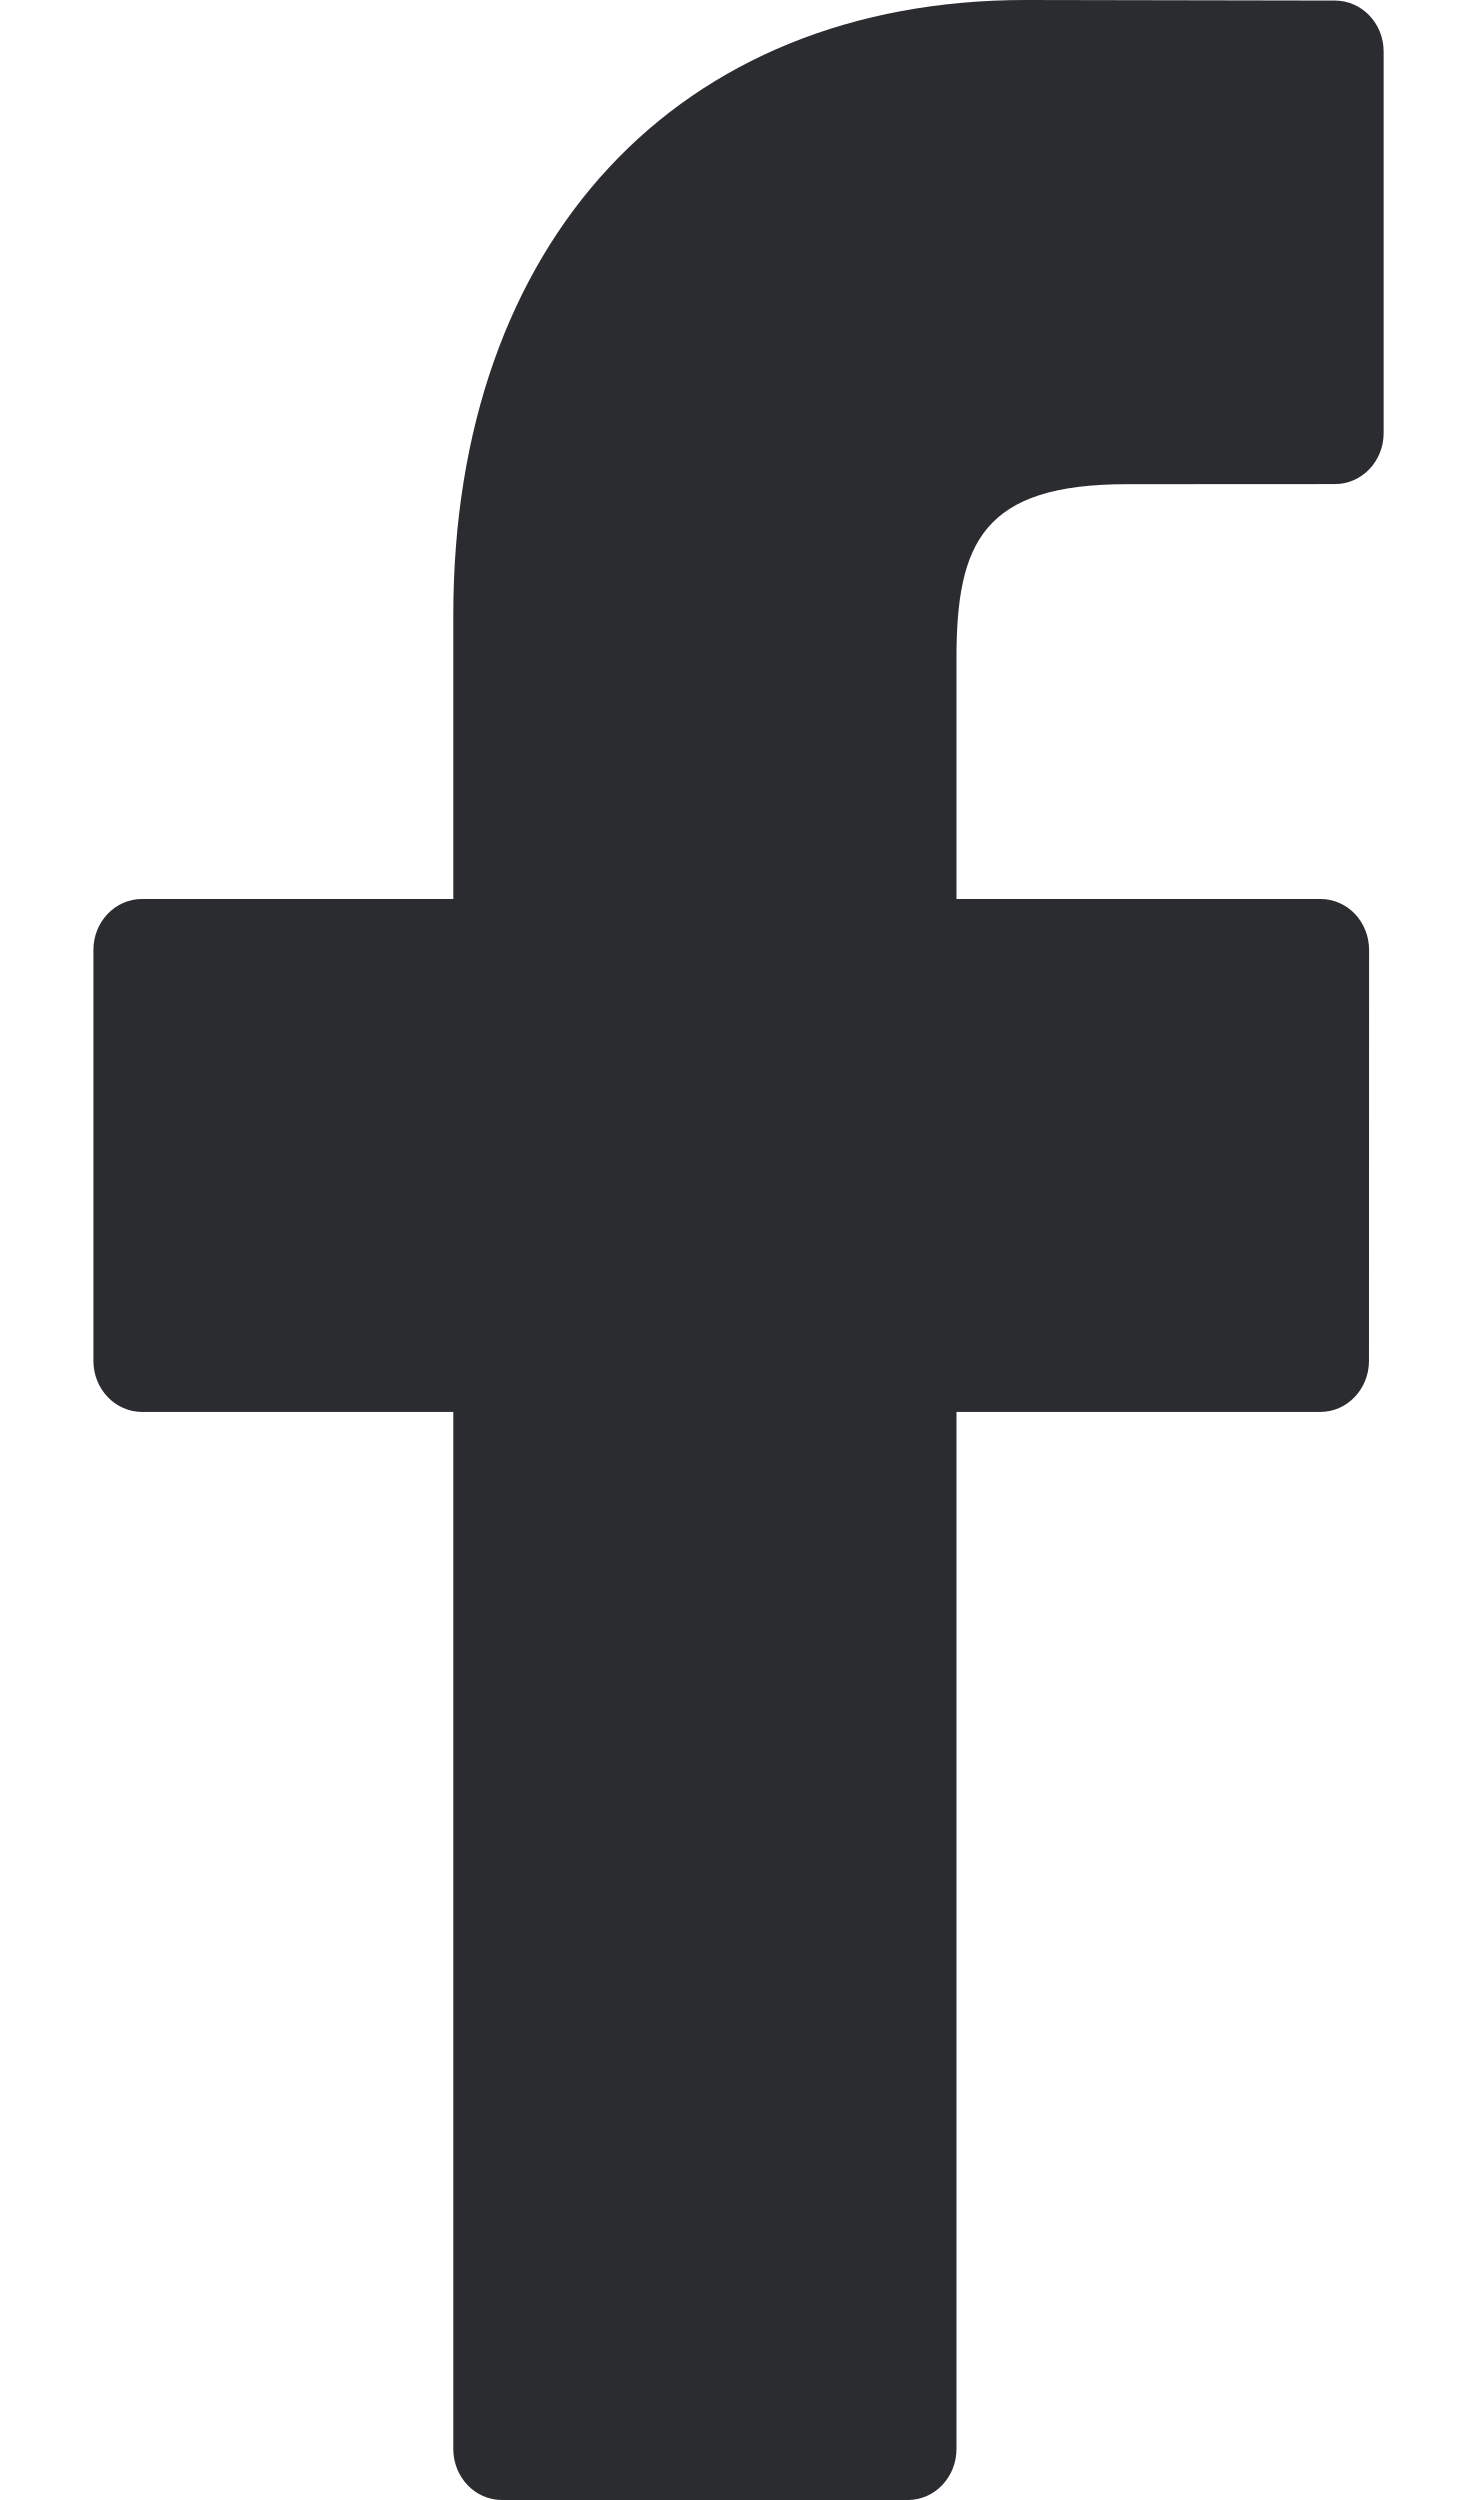
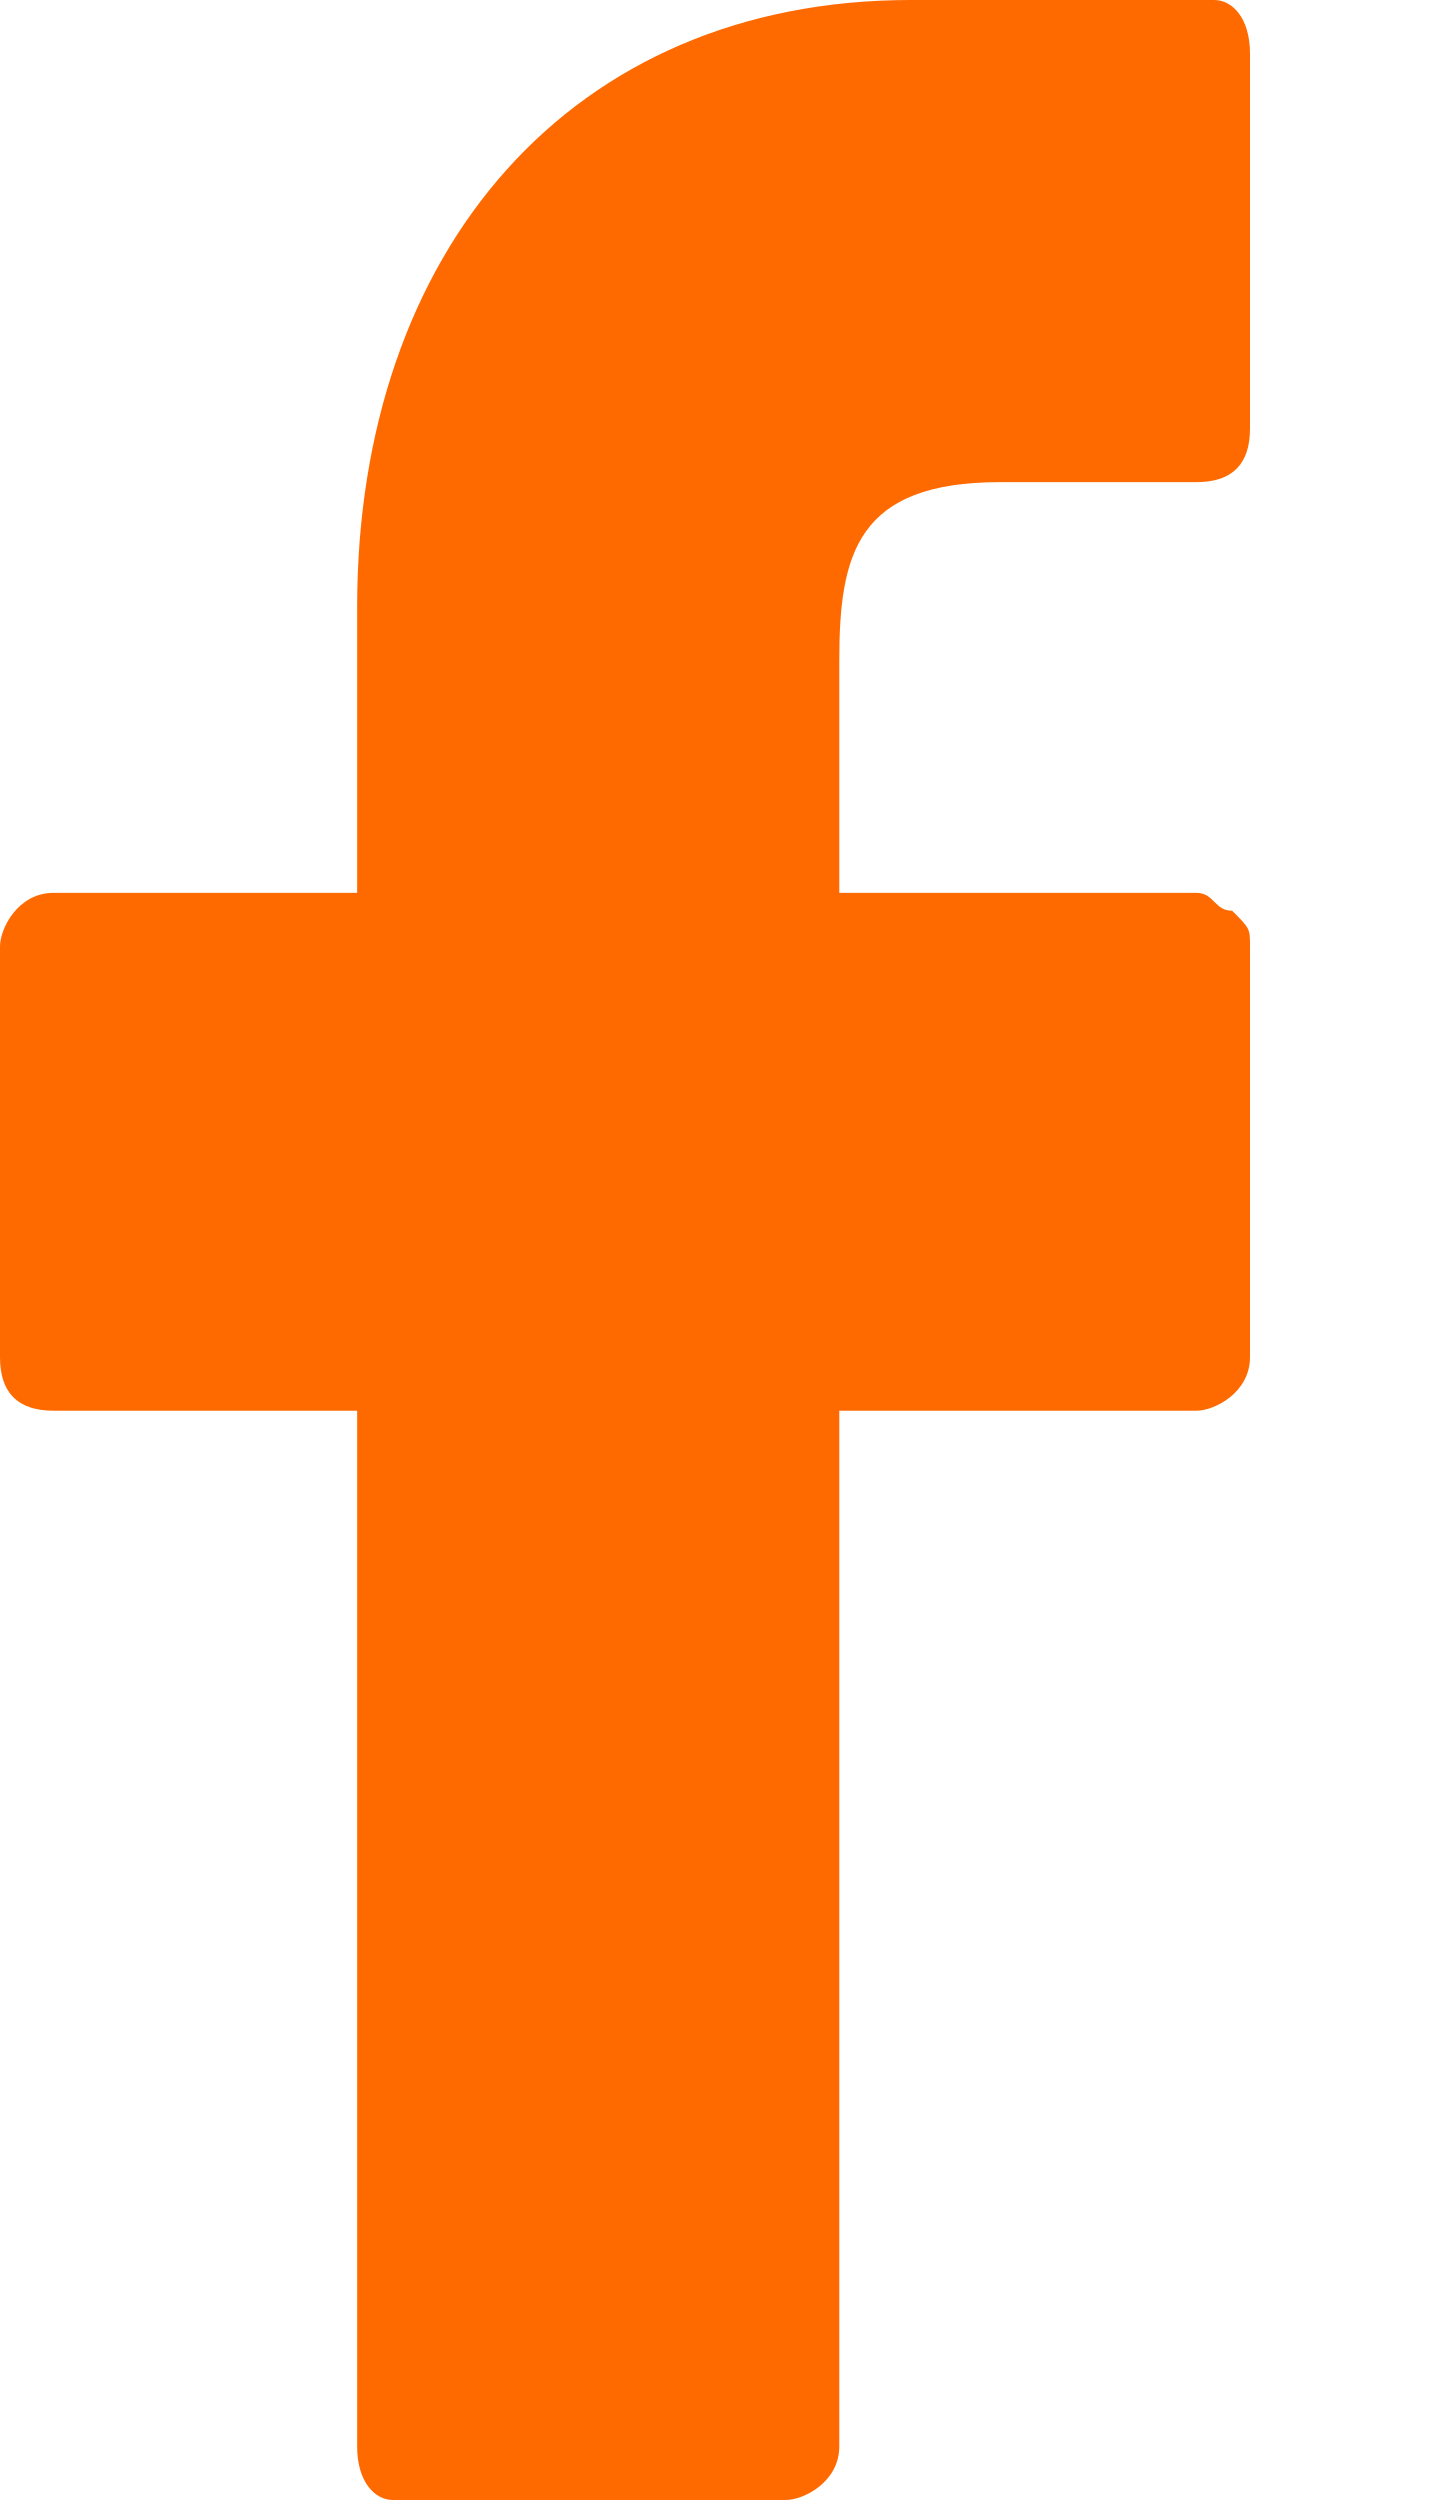
- <svg xmlns="http://www.w3.org/2000/svg" width="13" height="22" viewBox="0 0 13 22" fill="none">
-   <path d="M11.748 0.005L9.025 0C5.966 0 3.989 2.125 3.989 5.414V7.911H1.25C1.014 7.911 0.822 8.111 0.822 8.359V11.976C0.822 12.224 1.014 12.425 1.25 12.425H3.989V21.551C3.989 21.799 4.18 22 4.417 22H7.989C8.226 22 8.417 21.799 8.417 21.551V12.425H11.619C11.855 12.425 12.047 12.224 12.047 11.976L12.048 8.359C12.048 8.24 12.003 8.126 11.923 8.042C11.843 7.958 11.733 7.911 11.62 7.911H8.417V5.794C8.417 4.777 8.649 4.261 9.913 4.261L11.748 4.26C11.984 4.26 12.176 4.059 12.176 3.812V0.453C12.176 0.206 11.984 0.005 11.748 0.005Z" fill="#2A2C30" />
+ <svg xmlns="http://www.w3.org/2000/svg" version="1.1" id="Слой_1" x="0px" y="0px" viewBox="0 0 8 14" style="enable-background:new 0 0 8 14;" xml:space="preserve">
+   <style type="text/css">
+ 	.st0{fill:#FF6A00;}
+ </style>
+   <path class="st0" d="M6.8,0L5.1,0C3.2,0,2,1.4,2,3.4V5H0.3C0.1,5,0,5.2,0,5.3v2.3c0,0.2,0.1,0.3,0.3,0.3H2v5.8C2,13.9,2.1,14,2.2,14  h2.2c0.1,0,0.3-0.1,0.3-0.3V7.9h2c0.1,0,0.3-0.1,0.3-0.3l0-2.3c0-0.1,0-0.1-0.1-0.2C6.8,5.1,6.8,5,6.7,5h-2V3.7c0-0.6,0.1-1,0.9-1  l1.1,0C6.9,2.7,7,2.6,7,2.4V0.3C7,0.1,6.9,0,6.8,0z" />
</svg>
